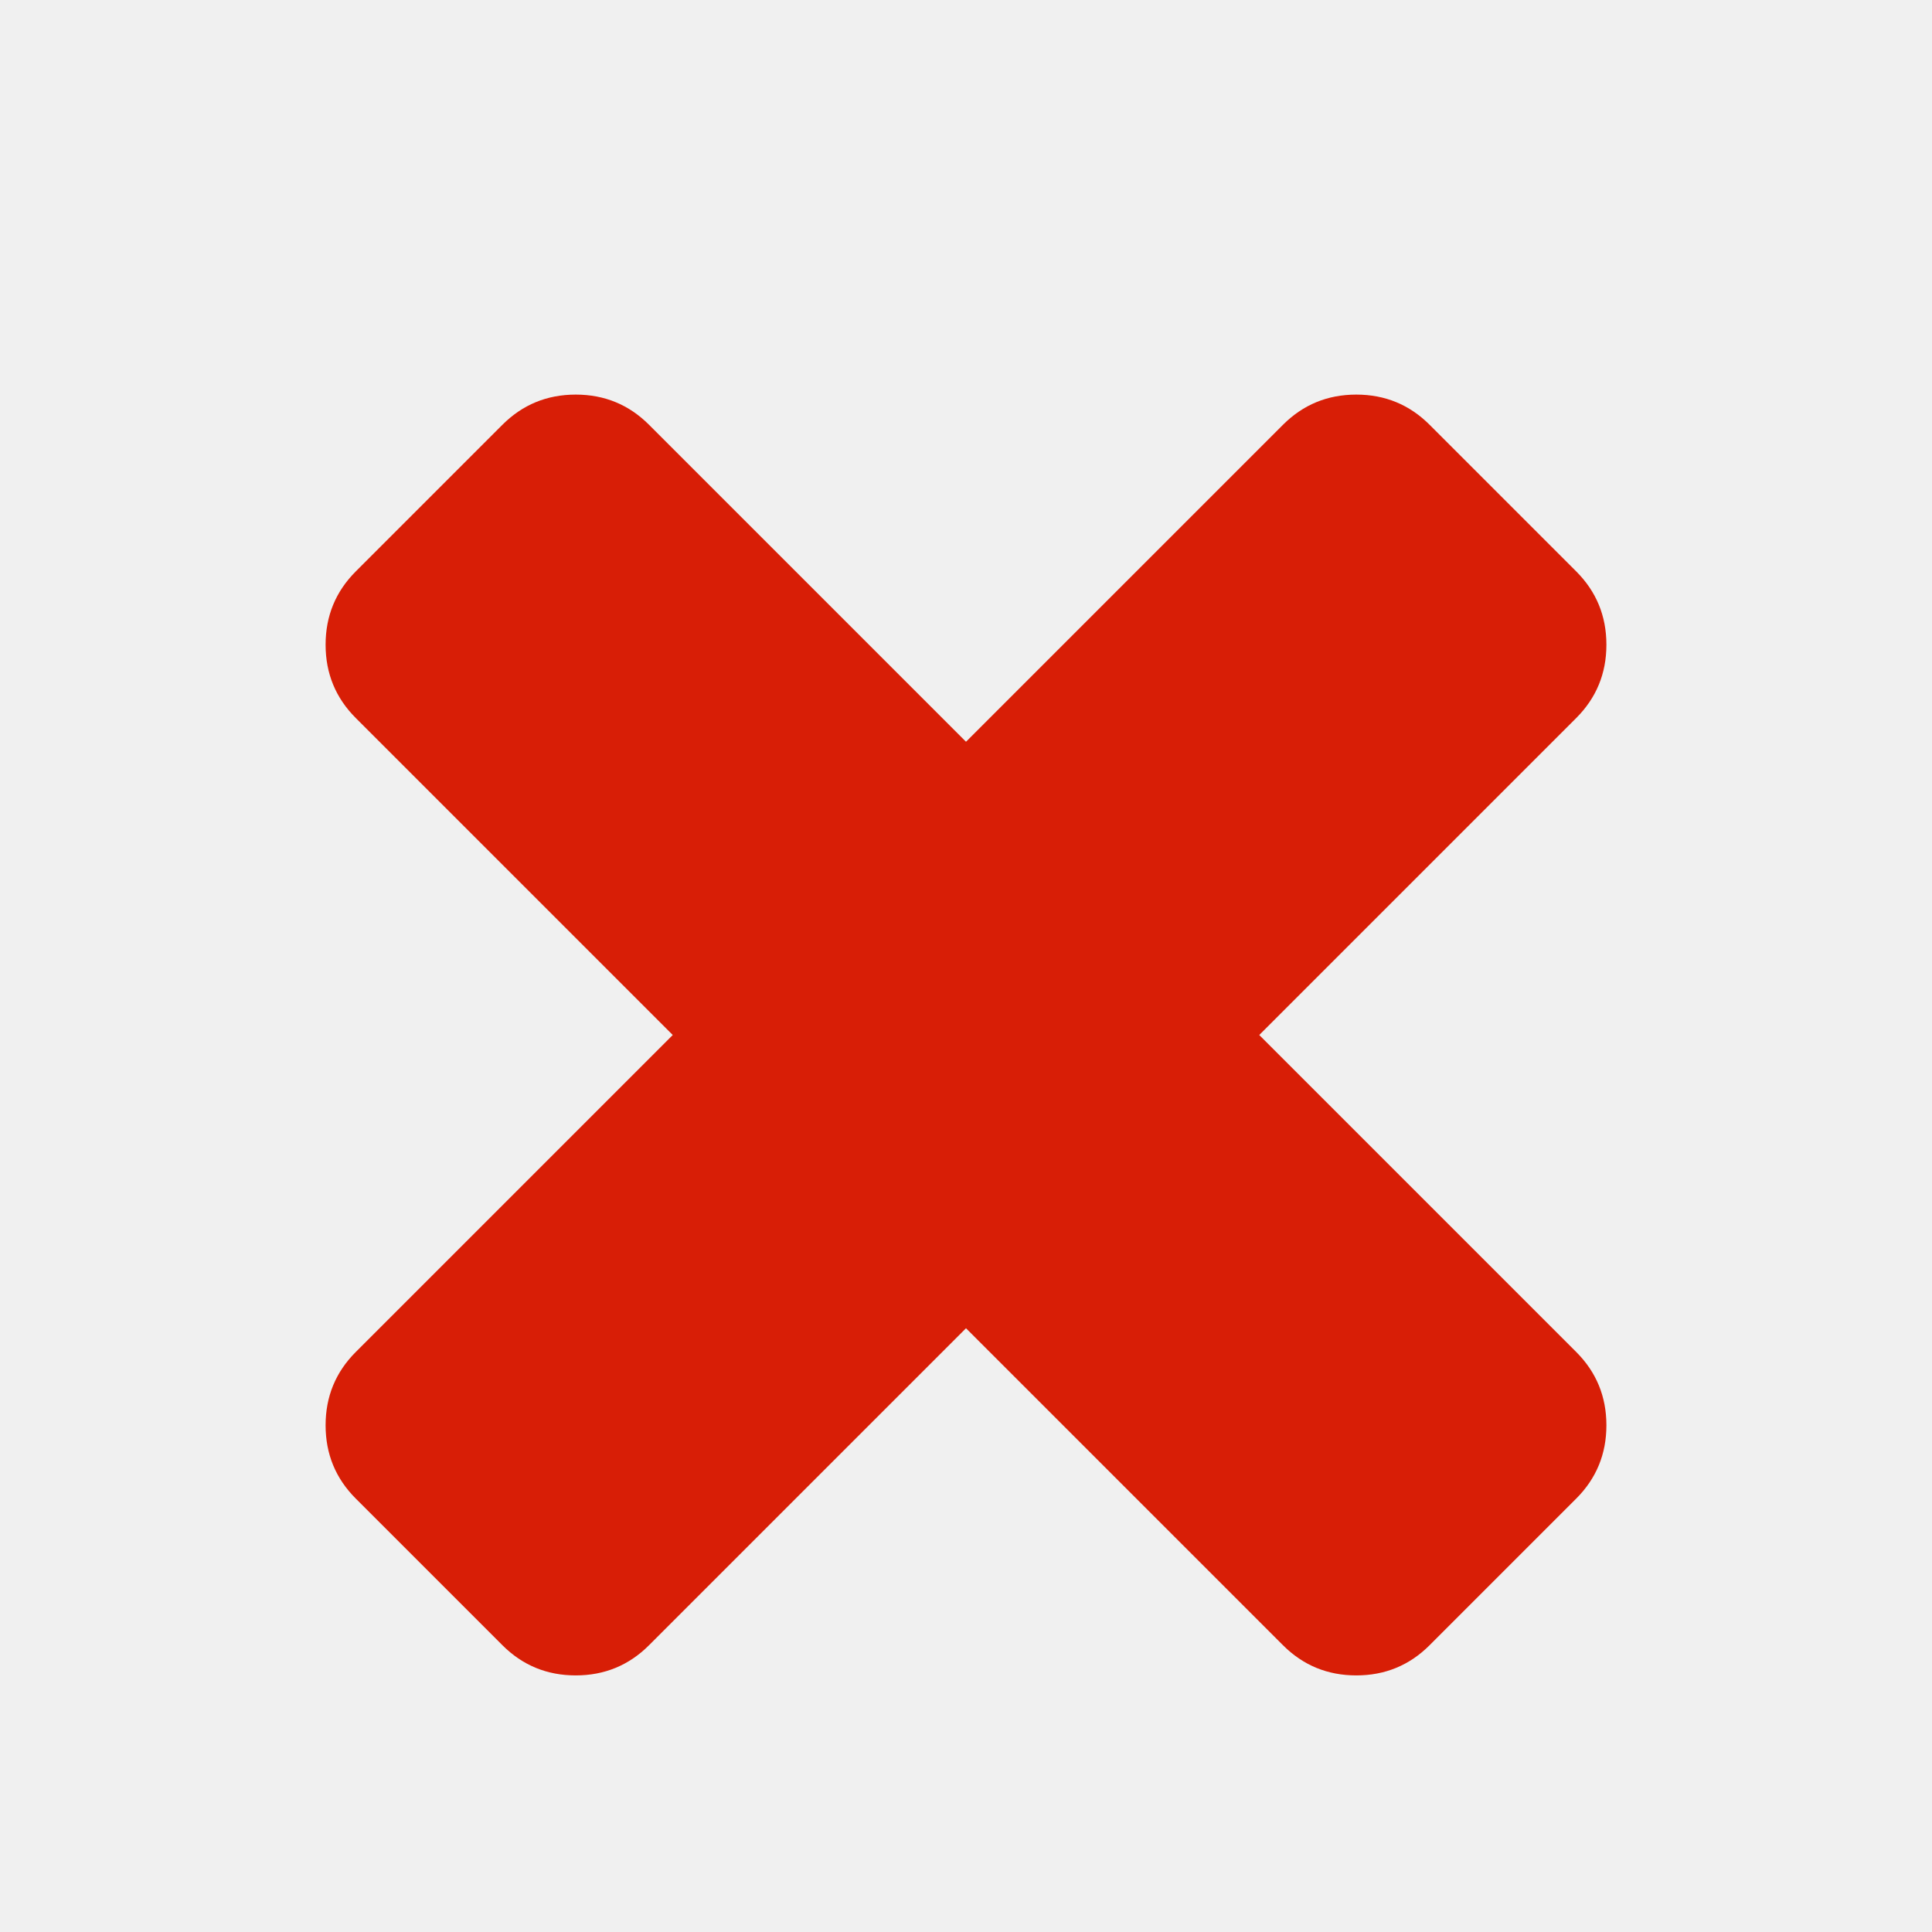
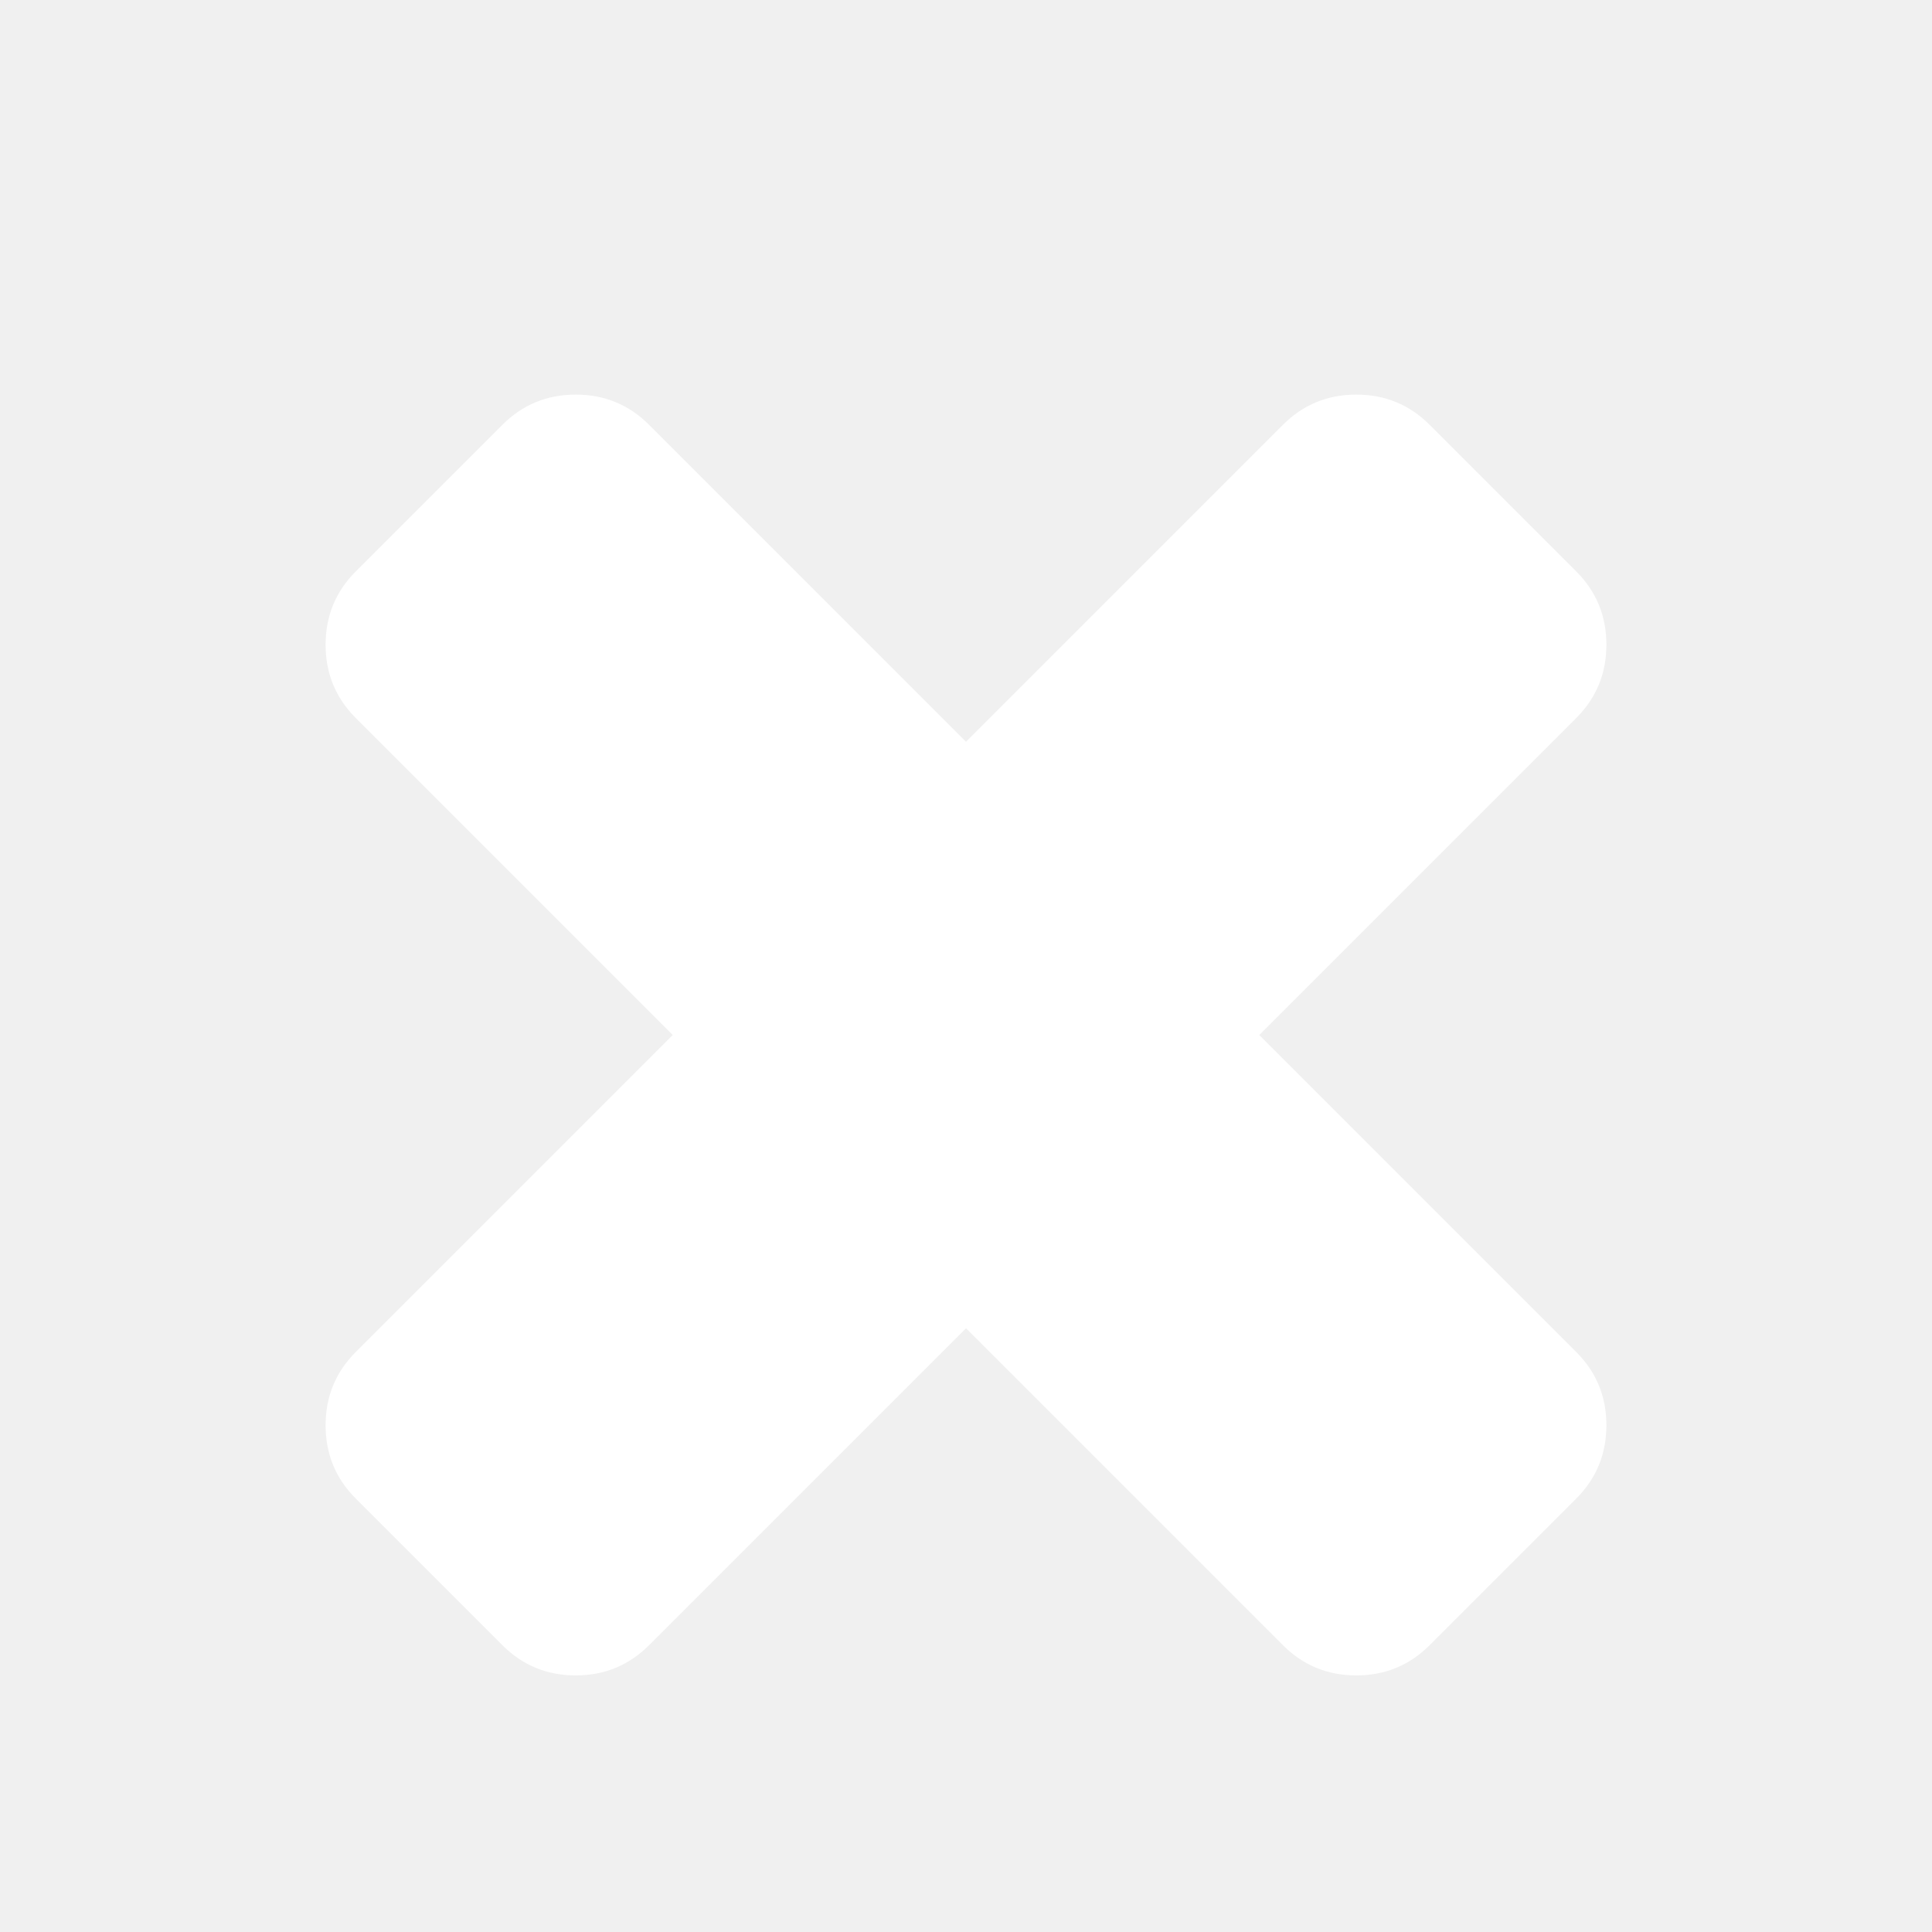
- <svg xmlns="http://www.w3.org/2000/svg" t="1746880181065" class="icon" viewBox="0 0 1024 1024" version="1.1" p-id="13705" width="512" height="512">
-   <path d="M851.429 755.429q0 22.857-16 38.857l-77.714 77.714q-16 16-38.857 16t-38.857-16l-168-168-168 168q-16 16-38.857 16t-38.857-16l-77.714-77.714q-16-16-16-38.857t16-38.857l168-168-168-168q-16-16-16-38.857t16-38.857l77.714-77.714q16-16 38.857-16t38.857 16l168 168 168-168q16-16 38.857-16t38.857 16l77.714 77.714q16 16 16 38.857t-16 38.857l-168 168 168 168q16 16 16 38.857z" p-id="13706" fill="#d81e06" />
+ <svg xmlns="http://www.w3.org/2000/svg" t="1746944903581" class="icon" viewBox="0 0 1024 1024" version="1.1" p-id="6587" width="512" height="512">
+   <path d="M851.429 755.429q0 22.857-16 38.857l-77.714 77.714q-16 16-38.857 16t-38.857-16l-168-168-168 168q-16 16-38.857 16t-38.857-16l-77.714-77.714q-16-16-16-38.857t16-38.857l168-168-168-168q-16-16-16-38.857t16-38.857l77.714-77.714q16-16 38.857-16t38.857 16l168 168 168-168q16-16 38.857-16t38.857 16l77.714 77.714q16 16 16 38.857t-16 38.857l-168 168 168 168q16 16 16 38.857z" p-id="6588" fill="#ffffff" />
</svg>
